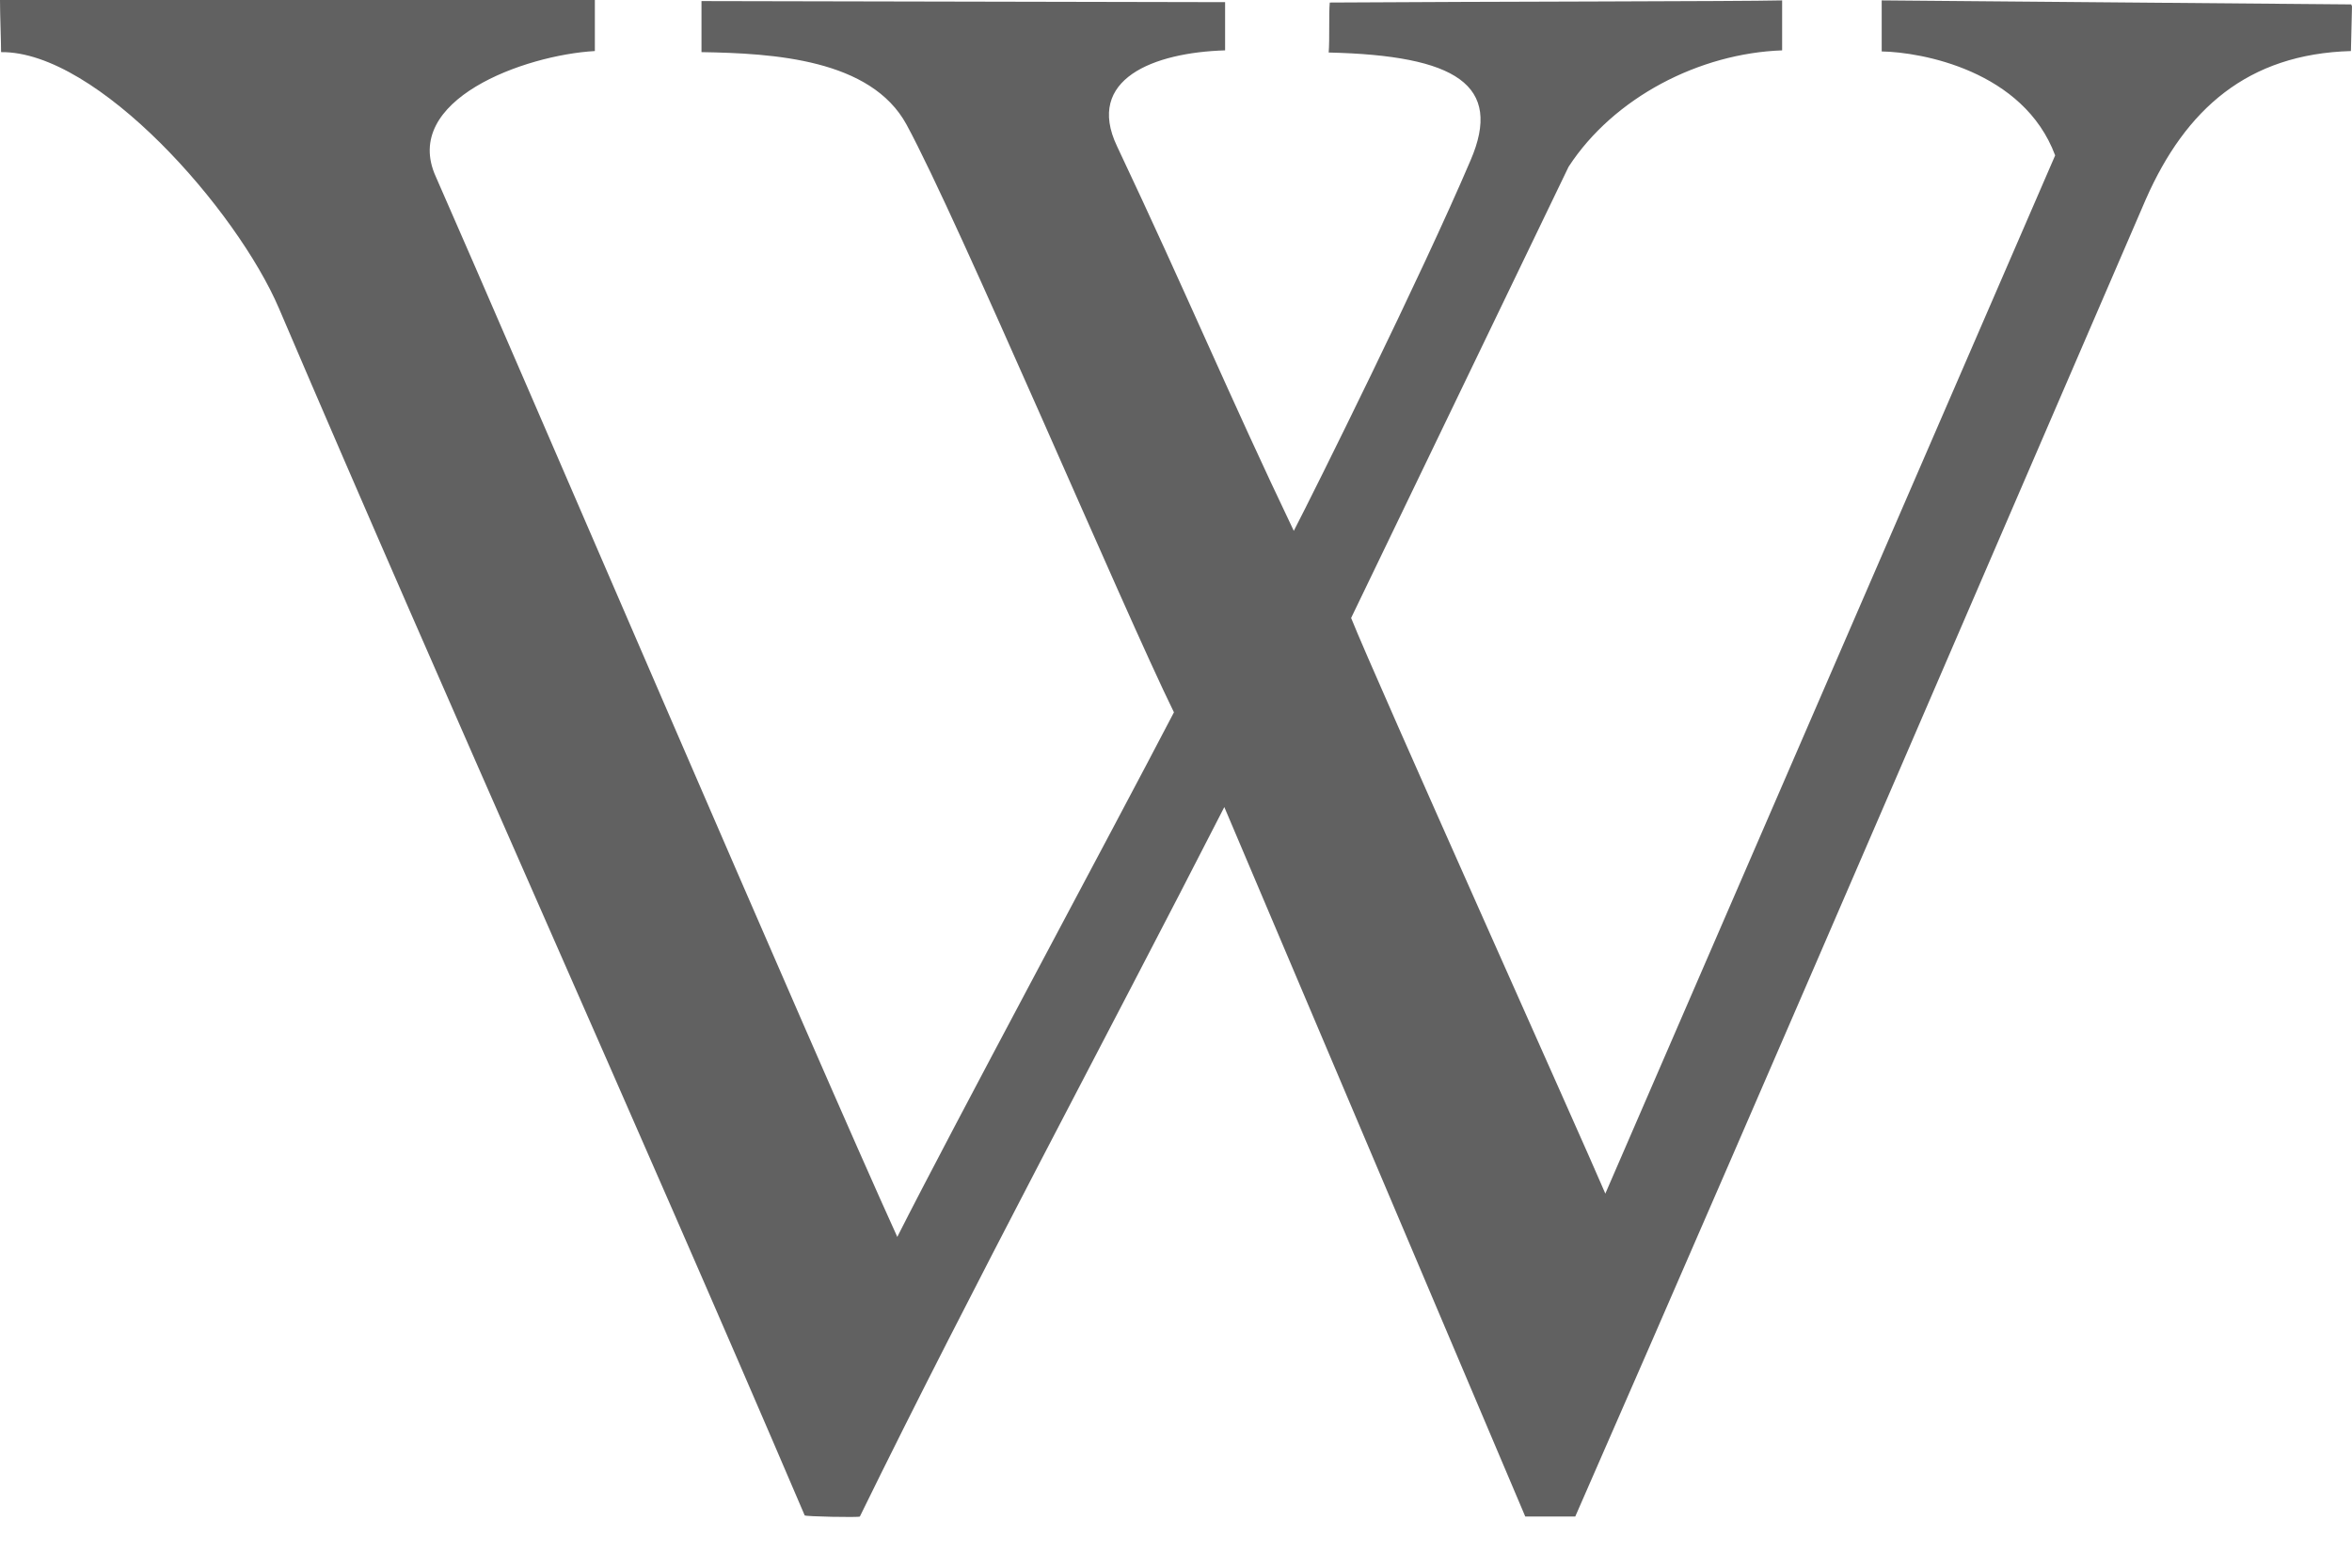
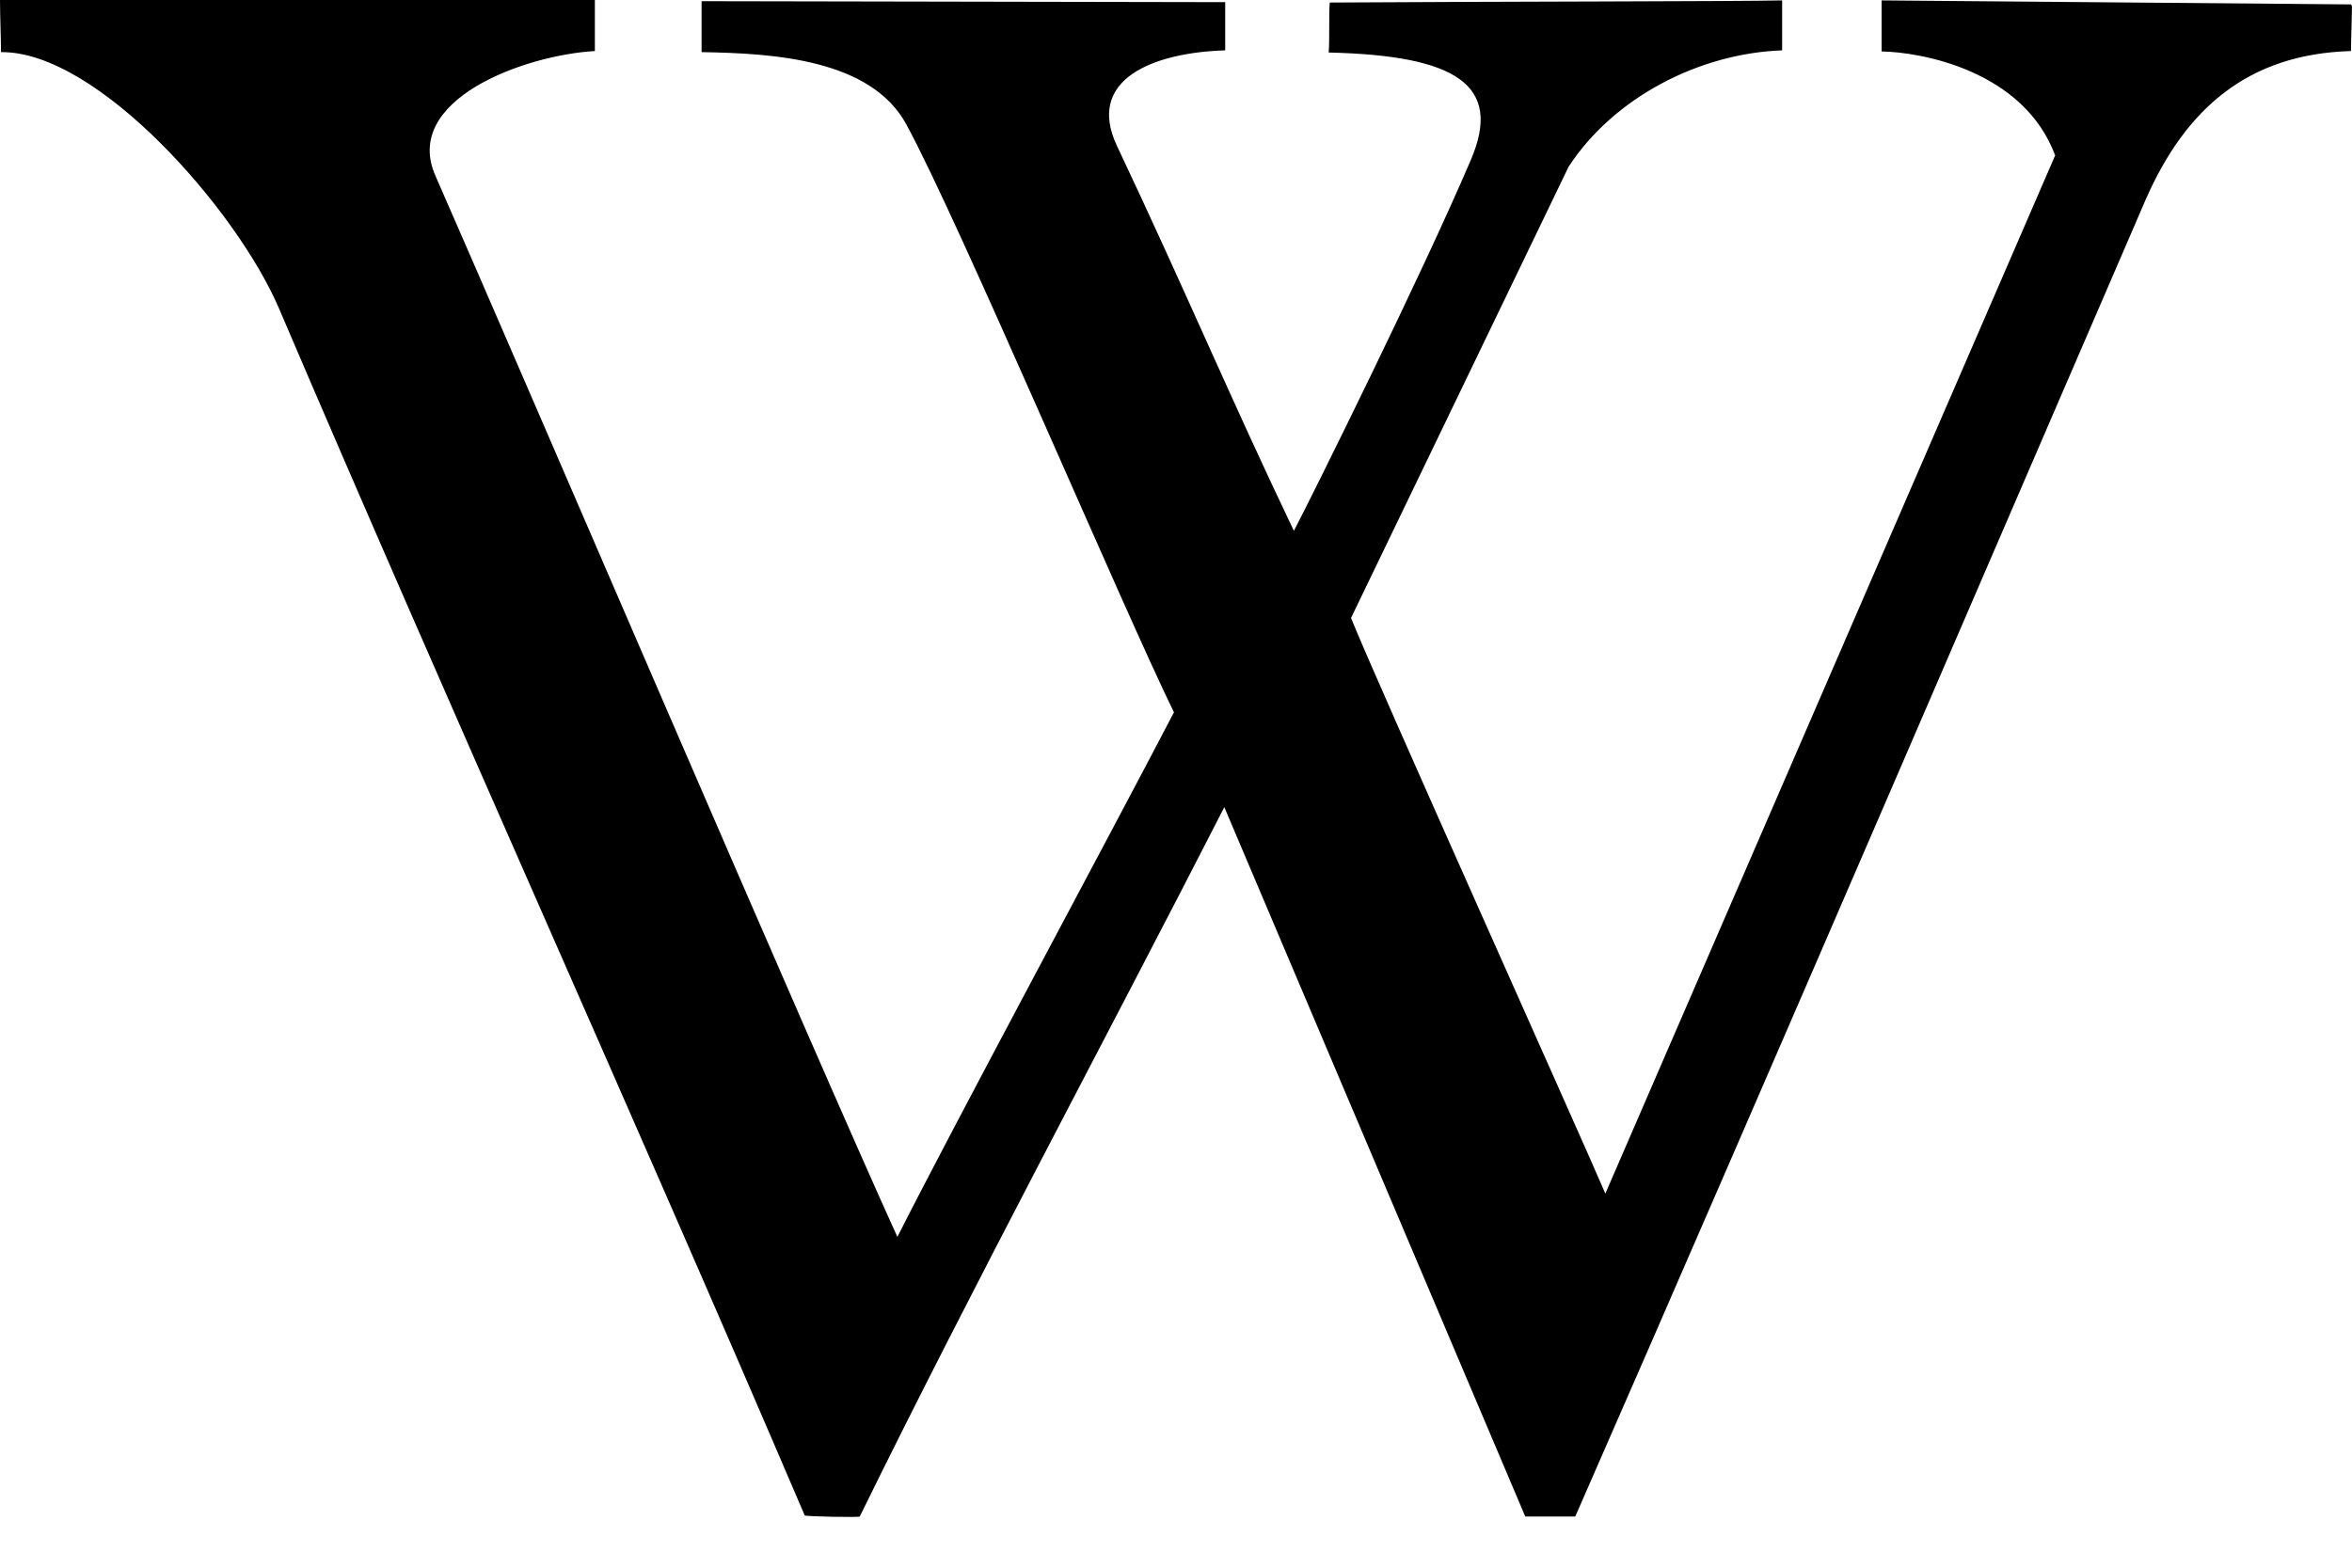
- <svg xmlns="http://www.w3.org/2000/svg" width="24" height="16" viewBox="0 0 24 16" fill="none">
-   <path d="M24 0.064L23.989 0.521C22.935 0.551 22.302 1.114 21.897 2.032C20.959 4.199 18.023 11.031 16.074 15.478H15.564L12.493 8.237C11.274 10.622 9.932 13.112 8.774 15.478C8.762 15.489 8.211 15.478 8.211 15.466C6.453 11.353 4.608 7.27 2.846 3.146C2.418 2.145 0.994 0.521 0.011 0.532C0.011 0.416 0 0.157 0 0H6.07V0.521C5.35 0.562 4.091 1.02 4.447 1.803C5.268 3.667 8.331 10.813 9.156 12.624C9.718 11.511 11.323 8.53 11.979 7.27C11.458 6.209 9.782 2.25 9.25 1.271C8.886 0.604 7.896 0.544 7.158 0.532V0.011L12.501 0.022V0.514C11.773 0.536 11.072 0.806 11.398 1.492C12.107 2.992 12.546 4.046 13.202 5.418C13.412 5.013 14.503 2.816 15.005 1.638C15.339 0.866 14.859 0.566 13.558 0.536C13.569 0.401 13.558 0.15 13.569 0.026C15.234 0.015 17.735 0.015 18.185 0.004V0.514C17.341 0.544 16.467 0.994 16.006 1.702L13.787 6.307C14.027 6.91 16.16 11.661 16.381 12.182L20.971 1.586C20.648 0.72 19.606 0.532 19.201 0.525V0.004L23.992 0.045L24 0.064Z" fill="#616161" />
+ <svg xmlns="http://www.w3.org/2000/svg" viewBox="0 0 24 16">
+   <path d="M24 .064l-.011.457c-1.054.03-1.688.593-2.092 1.511-.938 2.167-3.874 8.999-5.823 13.446h-.51l-3.071-7.24c-1.219 2.384-2.56 4.874-3.72 7.24-.01.01-.562 0-.562-.012-1.758-4.113-3.603-8.196-5.365-12.32C2.418 2.145.994.52.01.532.011.416 0 .157 0 0h6.07v.521c-.72.041-1.98.499-1.623 1.282.82 1.864 3.884 9.01 4.71 10.821.561-1.113 2.166-4.094 2.822-5.354-.52-1.061-2.197-5.02-2.73-5.999C8.887.604 7.897.544 7.159.532v-.52l5.343.01v.492c-.728.022-1.429.292-1.103.978.709 1.5 1.148 2.554 1.804 3.926.21-.405 1.3-2.602 1.803-3.78C15.34.866 14.86.566 13.558.536c.011-.135 0-.386.011-.51 1.665-.011 4.166-.011 4.616-.022v.51c-.844.03-1.718.48-2.179 1.188l-2.22 4.605c.24.603 2.374 5.354 2.595 5.875l4.59-10.596C20.648.72 19.606.532 19.2.525V.004l4.791.041.008.019z" />
</svg>
